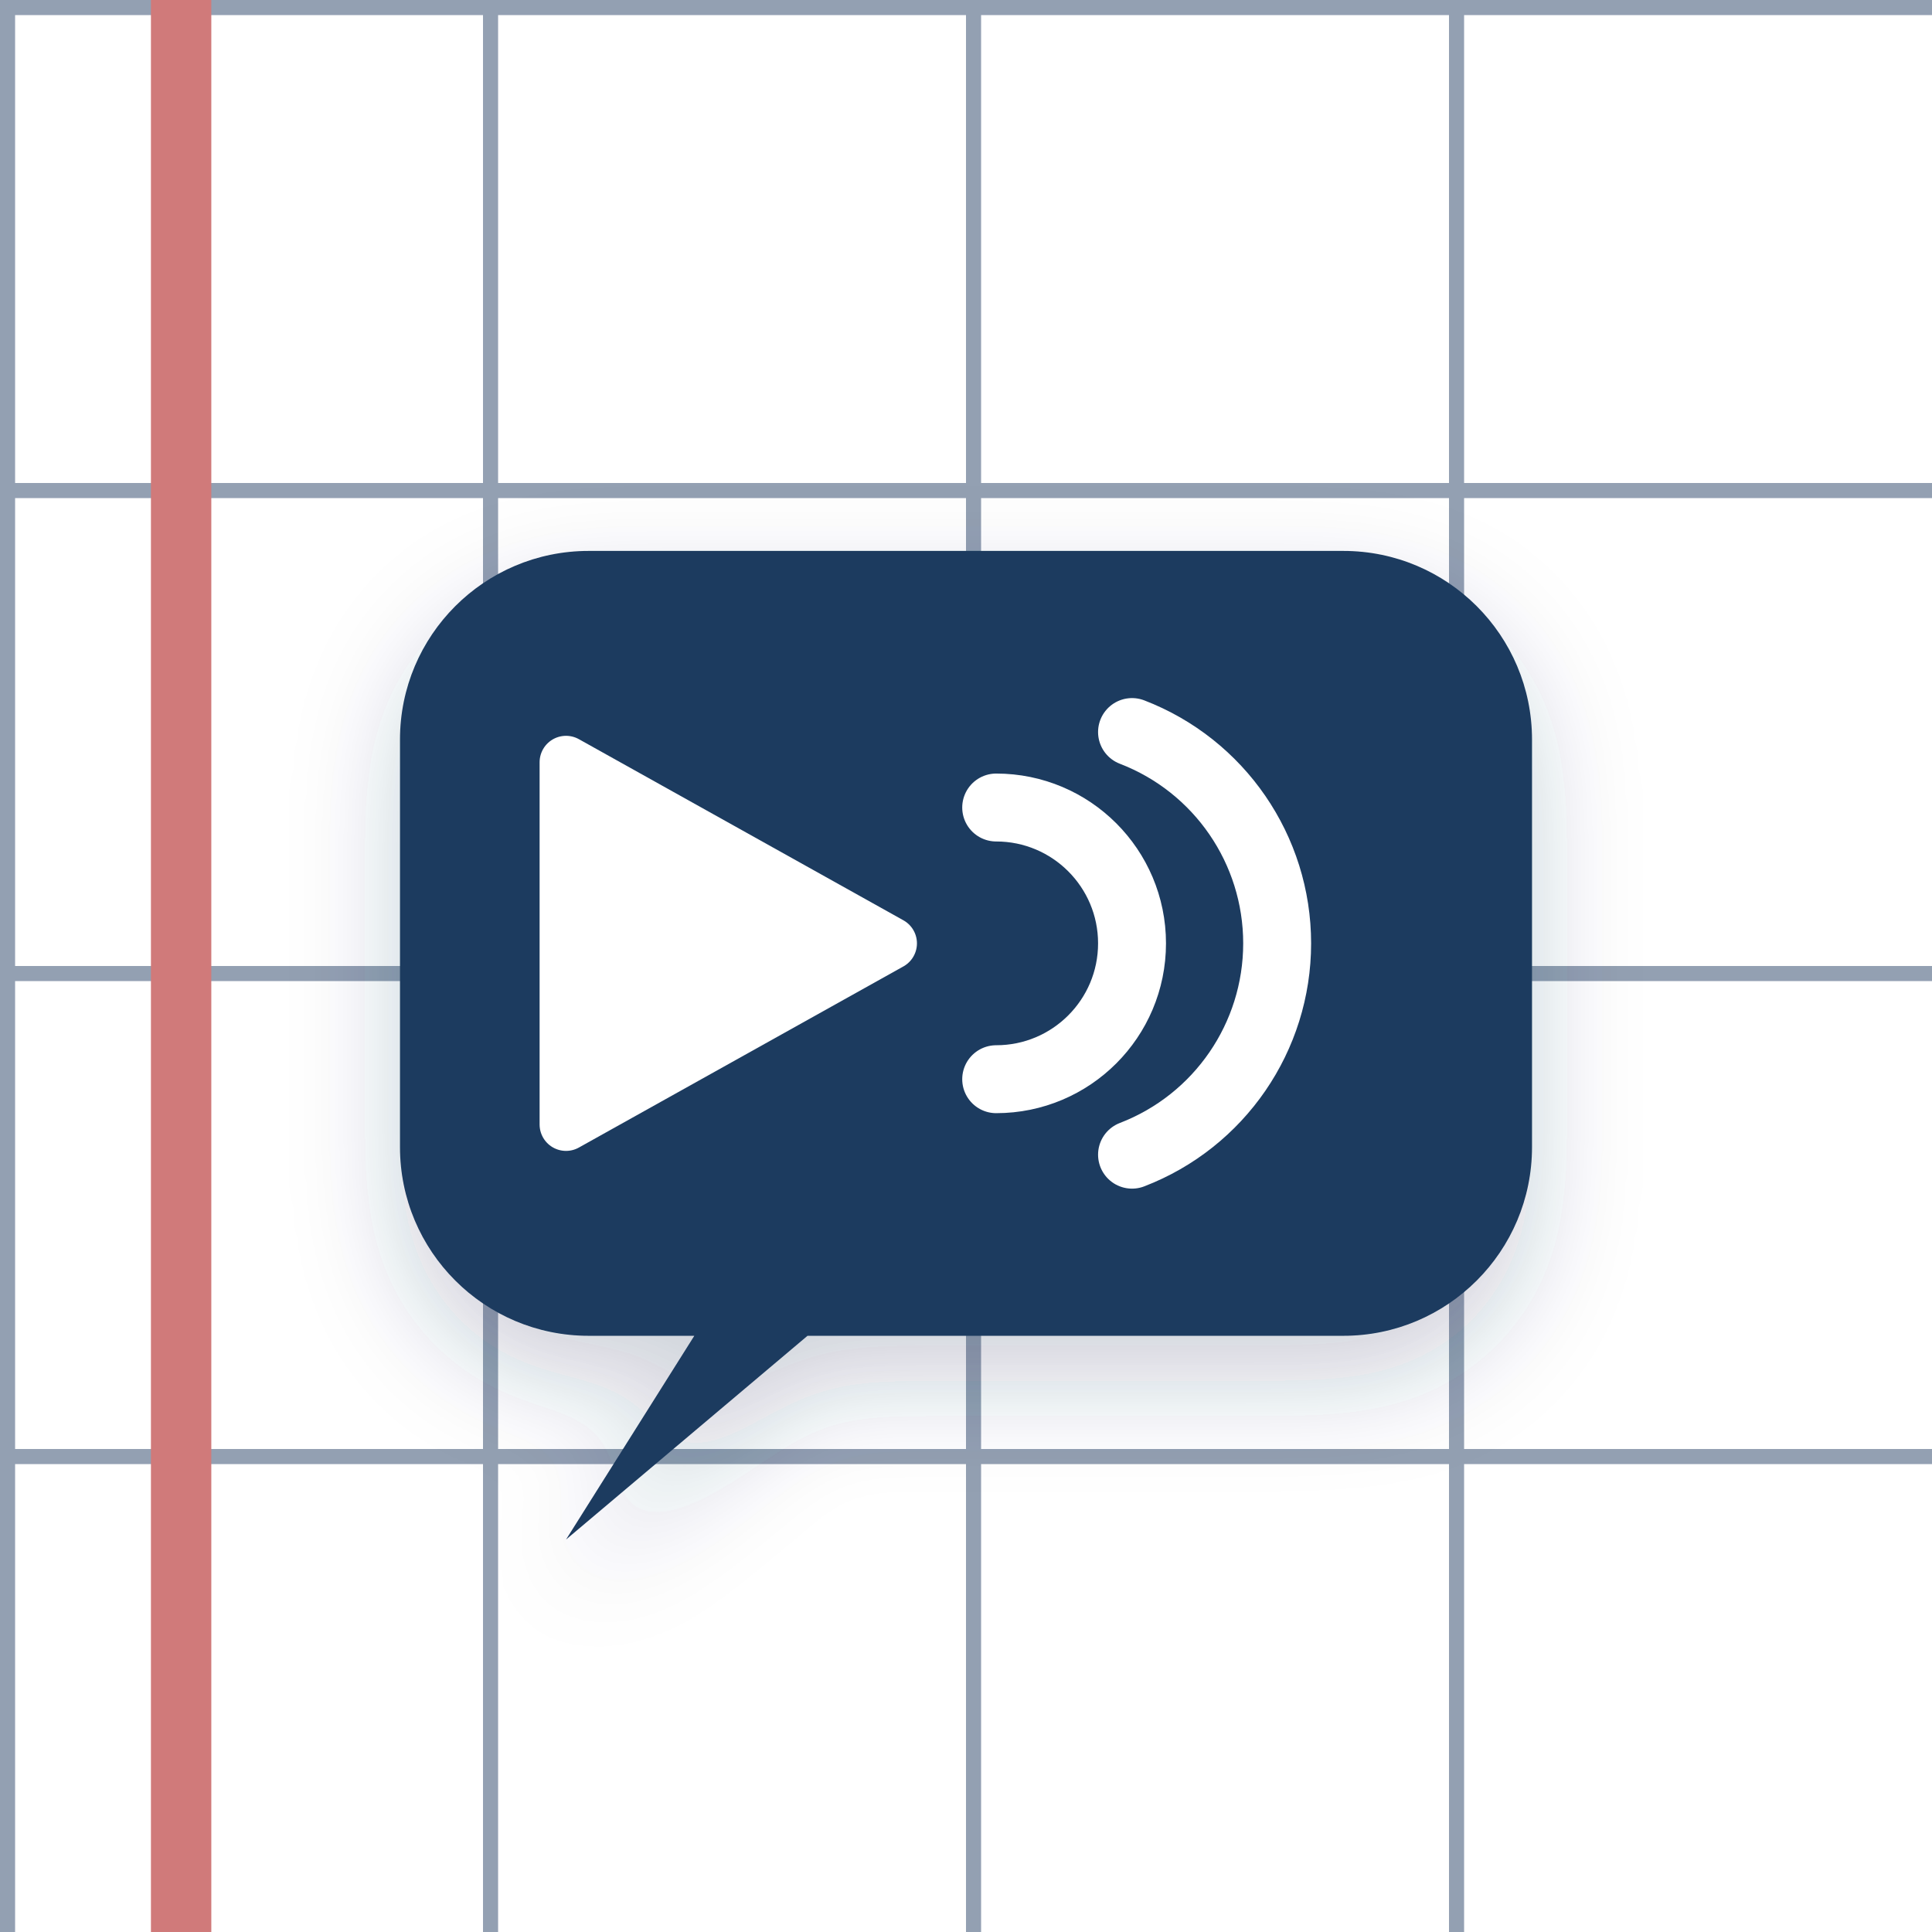
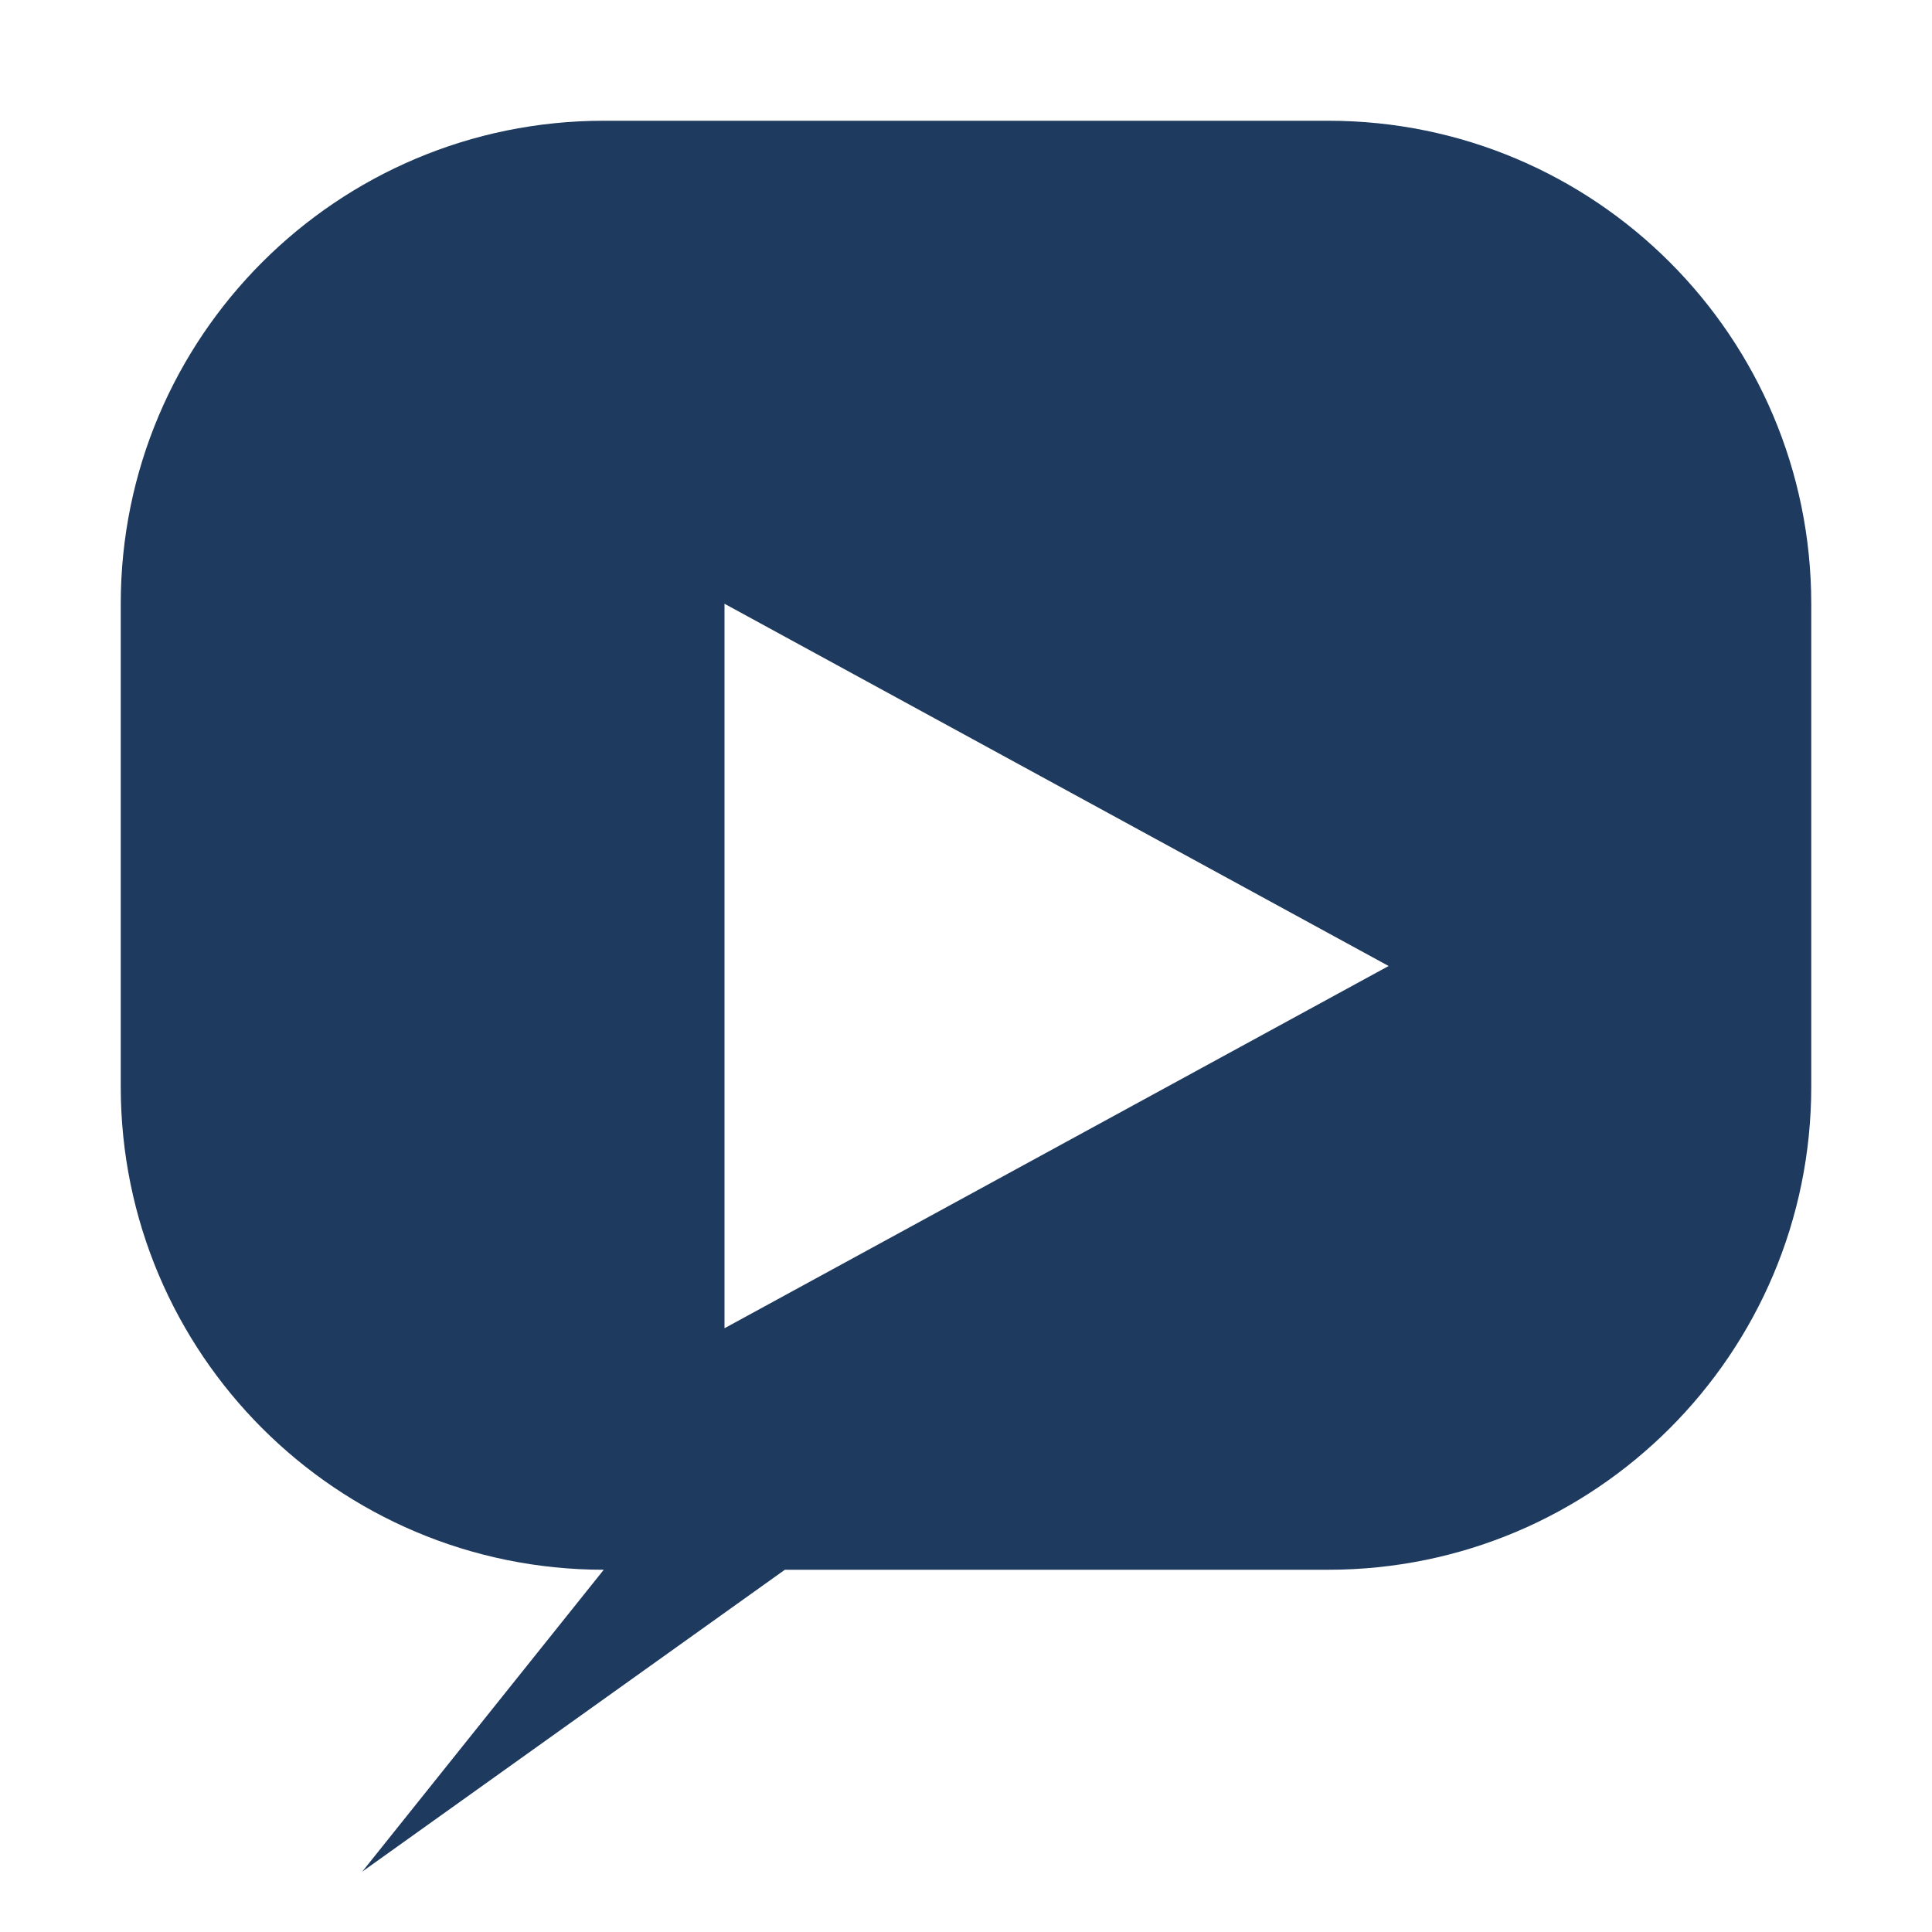
- <svg xmlns="http://www.w3.org/2000/svg" viewBox="0 0 512 512" width="512" height="512" role="img" aria-label="Sprachen Daily">
-   <defs>
-     <pattern id="grid" width="128" height="128" patternUnits="userSpaceOnUse">
-       <path d="M128 0H0V128" fill="none" stroke="rgba(30,58,95,0.48)" stroke-width="8" />
-     </pattern>
-     <filter id="soft" x="-30%" y="-30%" width="160%" height="160%">
-       <feDropShadow dx="0" dy="12" stdDeviation="14" flood-color="#1e3a5f" flood-opacity="0.22" />
-     </filter>
-   </defs>
-   <rect width="512" height="512" fill="#ffffff" />
-   <rect width="512" height="512" fill="url(#grid)" />
-   <rect x="40" y="0" width="16" height="512" fill="#d07a7a" />
-   <path filter="url(#soft)" fill="#1e3a5f" d="M156 146 H356 A50 50 0 0 1 406 196 V304 A50 50 0 0 1 356 354        H214 L150 408 L184 354 H156 A50 50 0 0 1 106 304 V196 A50 50 0 0 1 156 146 Z" />
-   <path d="M150 202 L150 298 L236 250 Z" fill="#ffffff" stroke="#ffffff" stroke-width="14" stroke-linejoin="round" />
-   <g fill="none" stroke="#ffffff" stroke-width="18" stroke-linecap="round">
-     <path d="M264 214 A 36 36 0 0 1 264 286" />
-     <path d="M300 194 A 60 60 0 0 1 300 306" />
-   </g>
+ <svg xmlns="http://www.w3.org/2000/svg" viewBox="0 0 32 32" width="32" height="32" role="img" aria-label="Sprachen">
+   <rect width="32" height="32" fill="#ffffff" />
+   <path fill="#1e3a5f" d="M10 2 H22 A8 8 0 0 1 30 10 V18 A8 8 0 0 1 22 26     H13 L6 31 L10 26 H10 A8 8 0 0 1 2 18 V10 A8 8 0 0 1 10 2 Z" />
+   <path fill="#ffffff" d="M12 10 L12 22 L23 16 Z" />
</svg>
